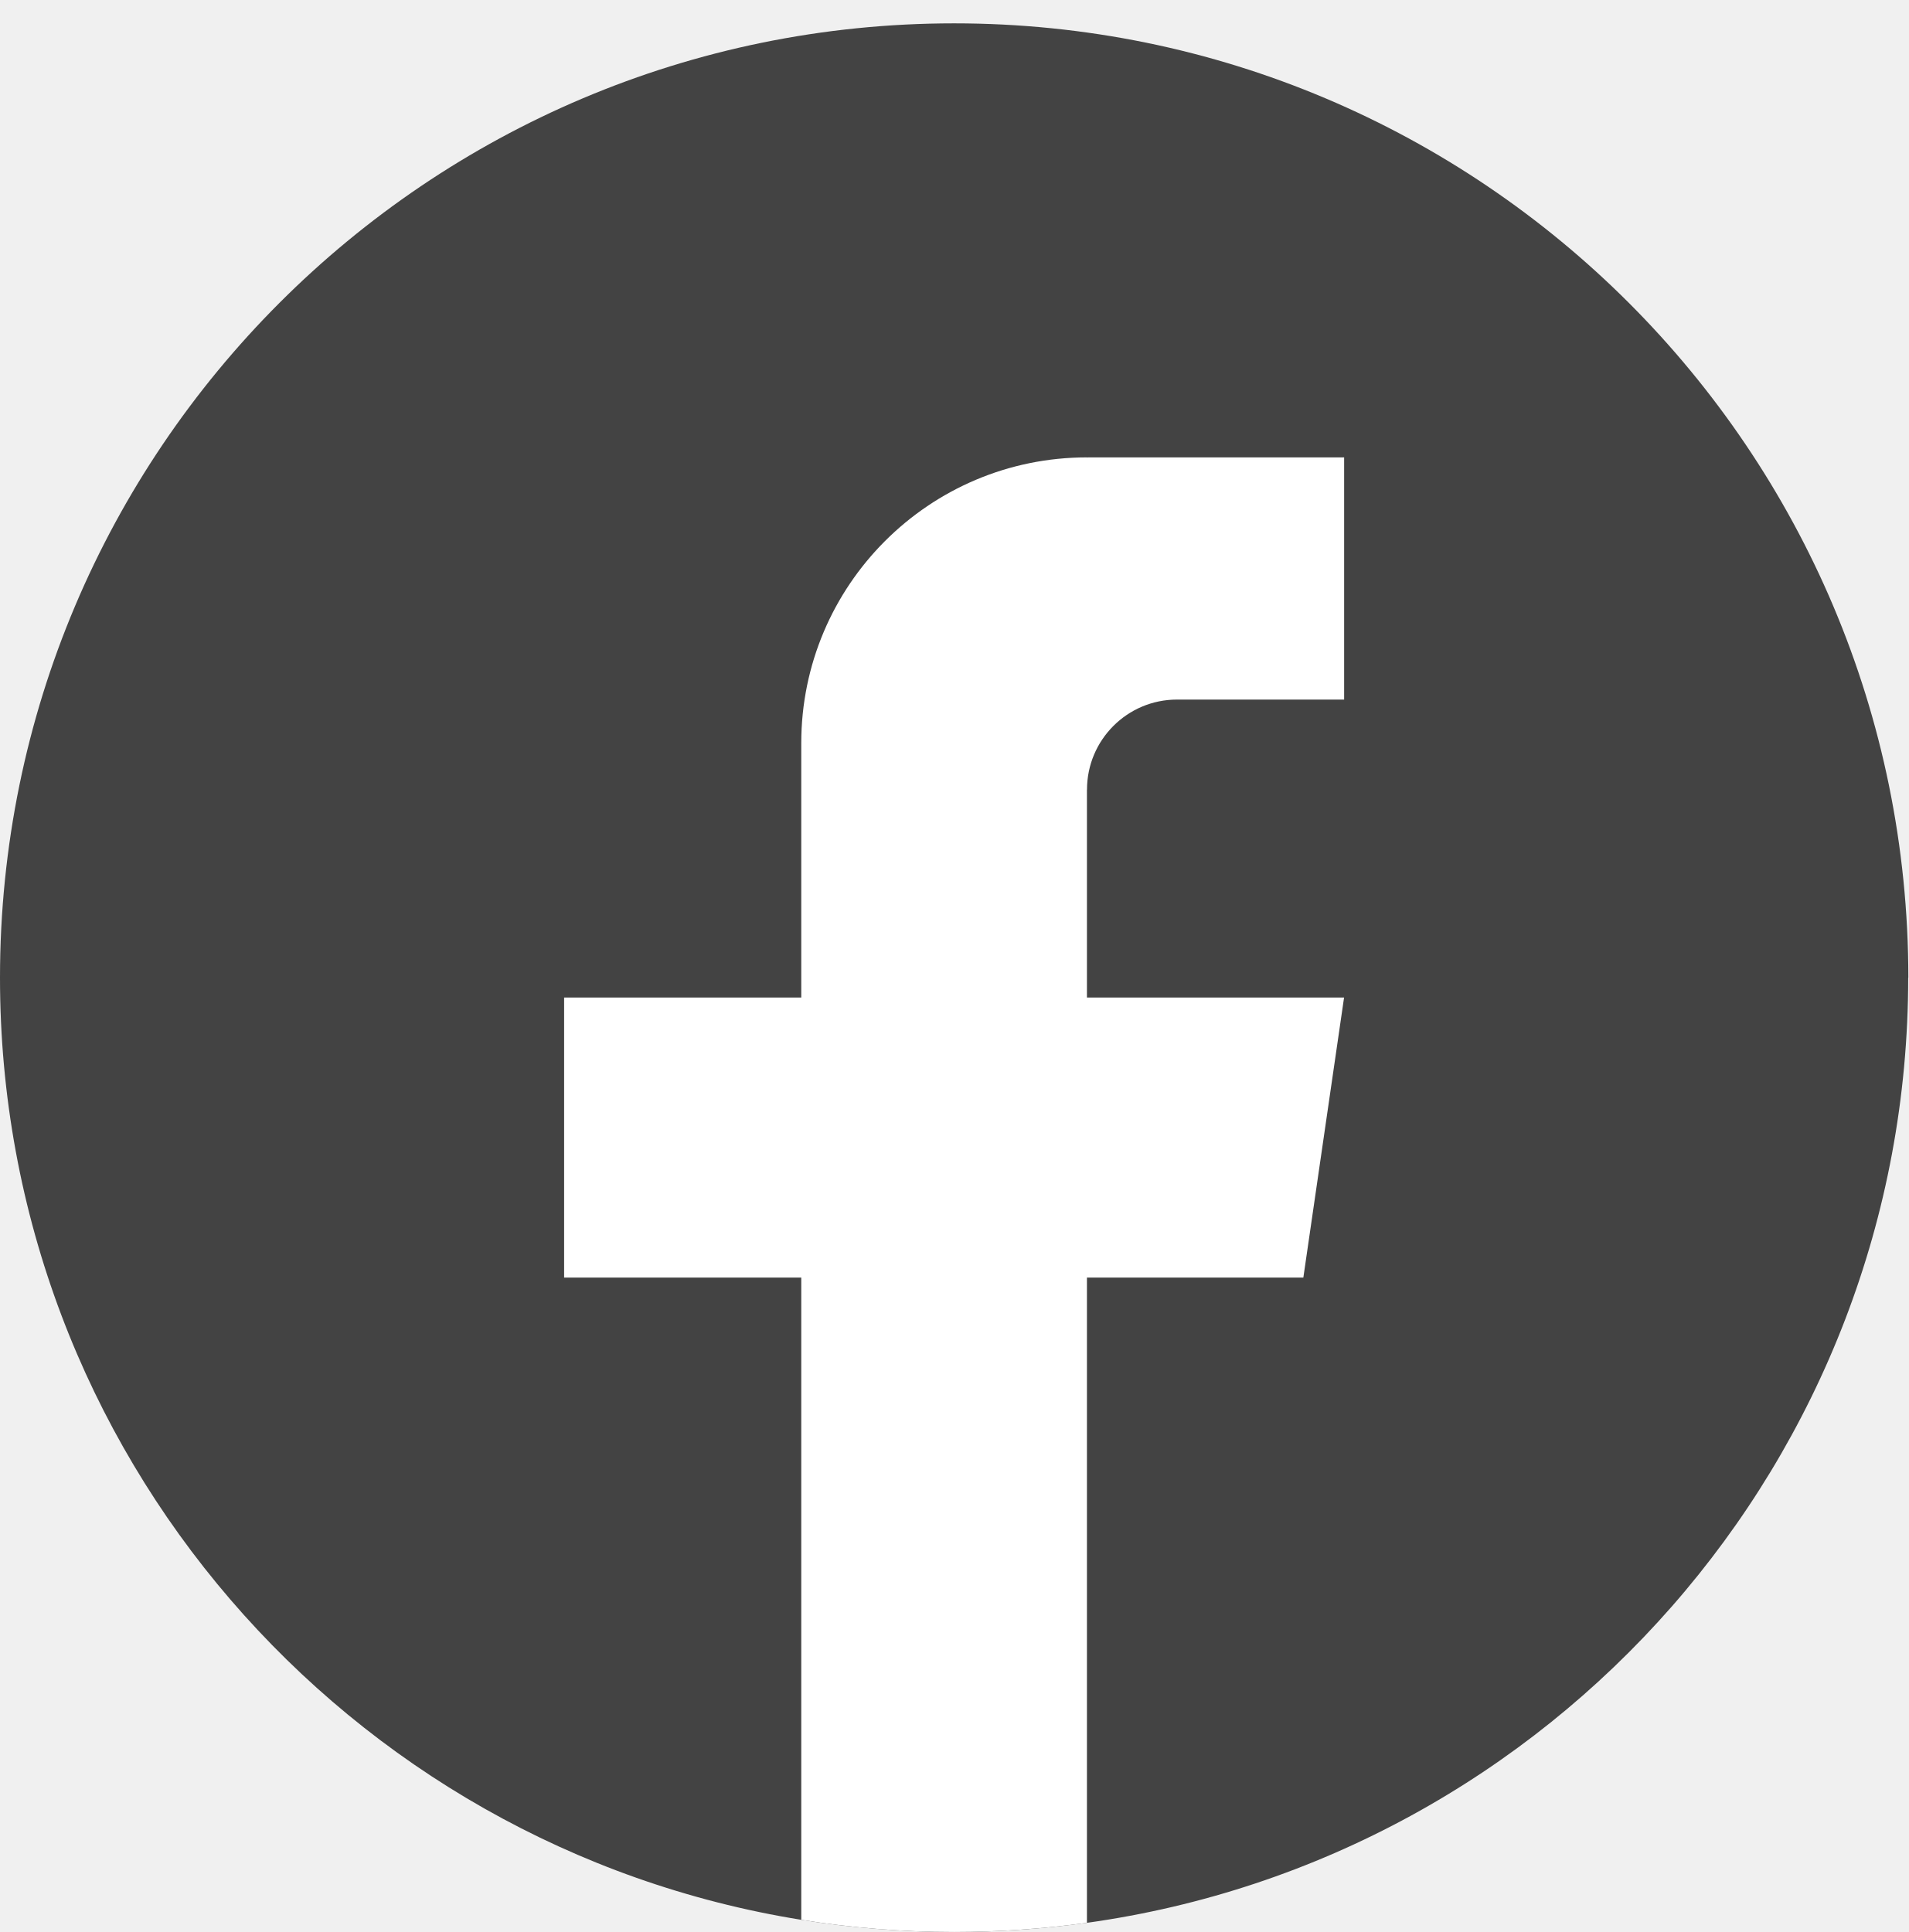
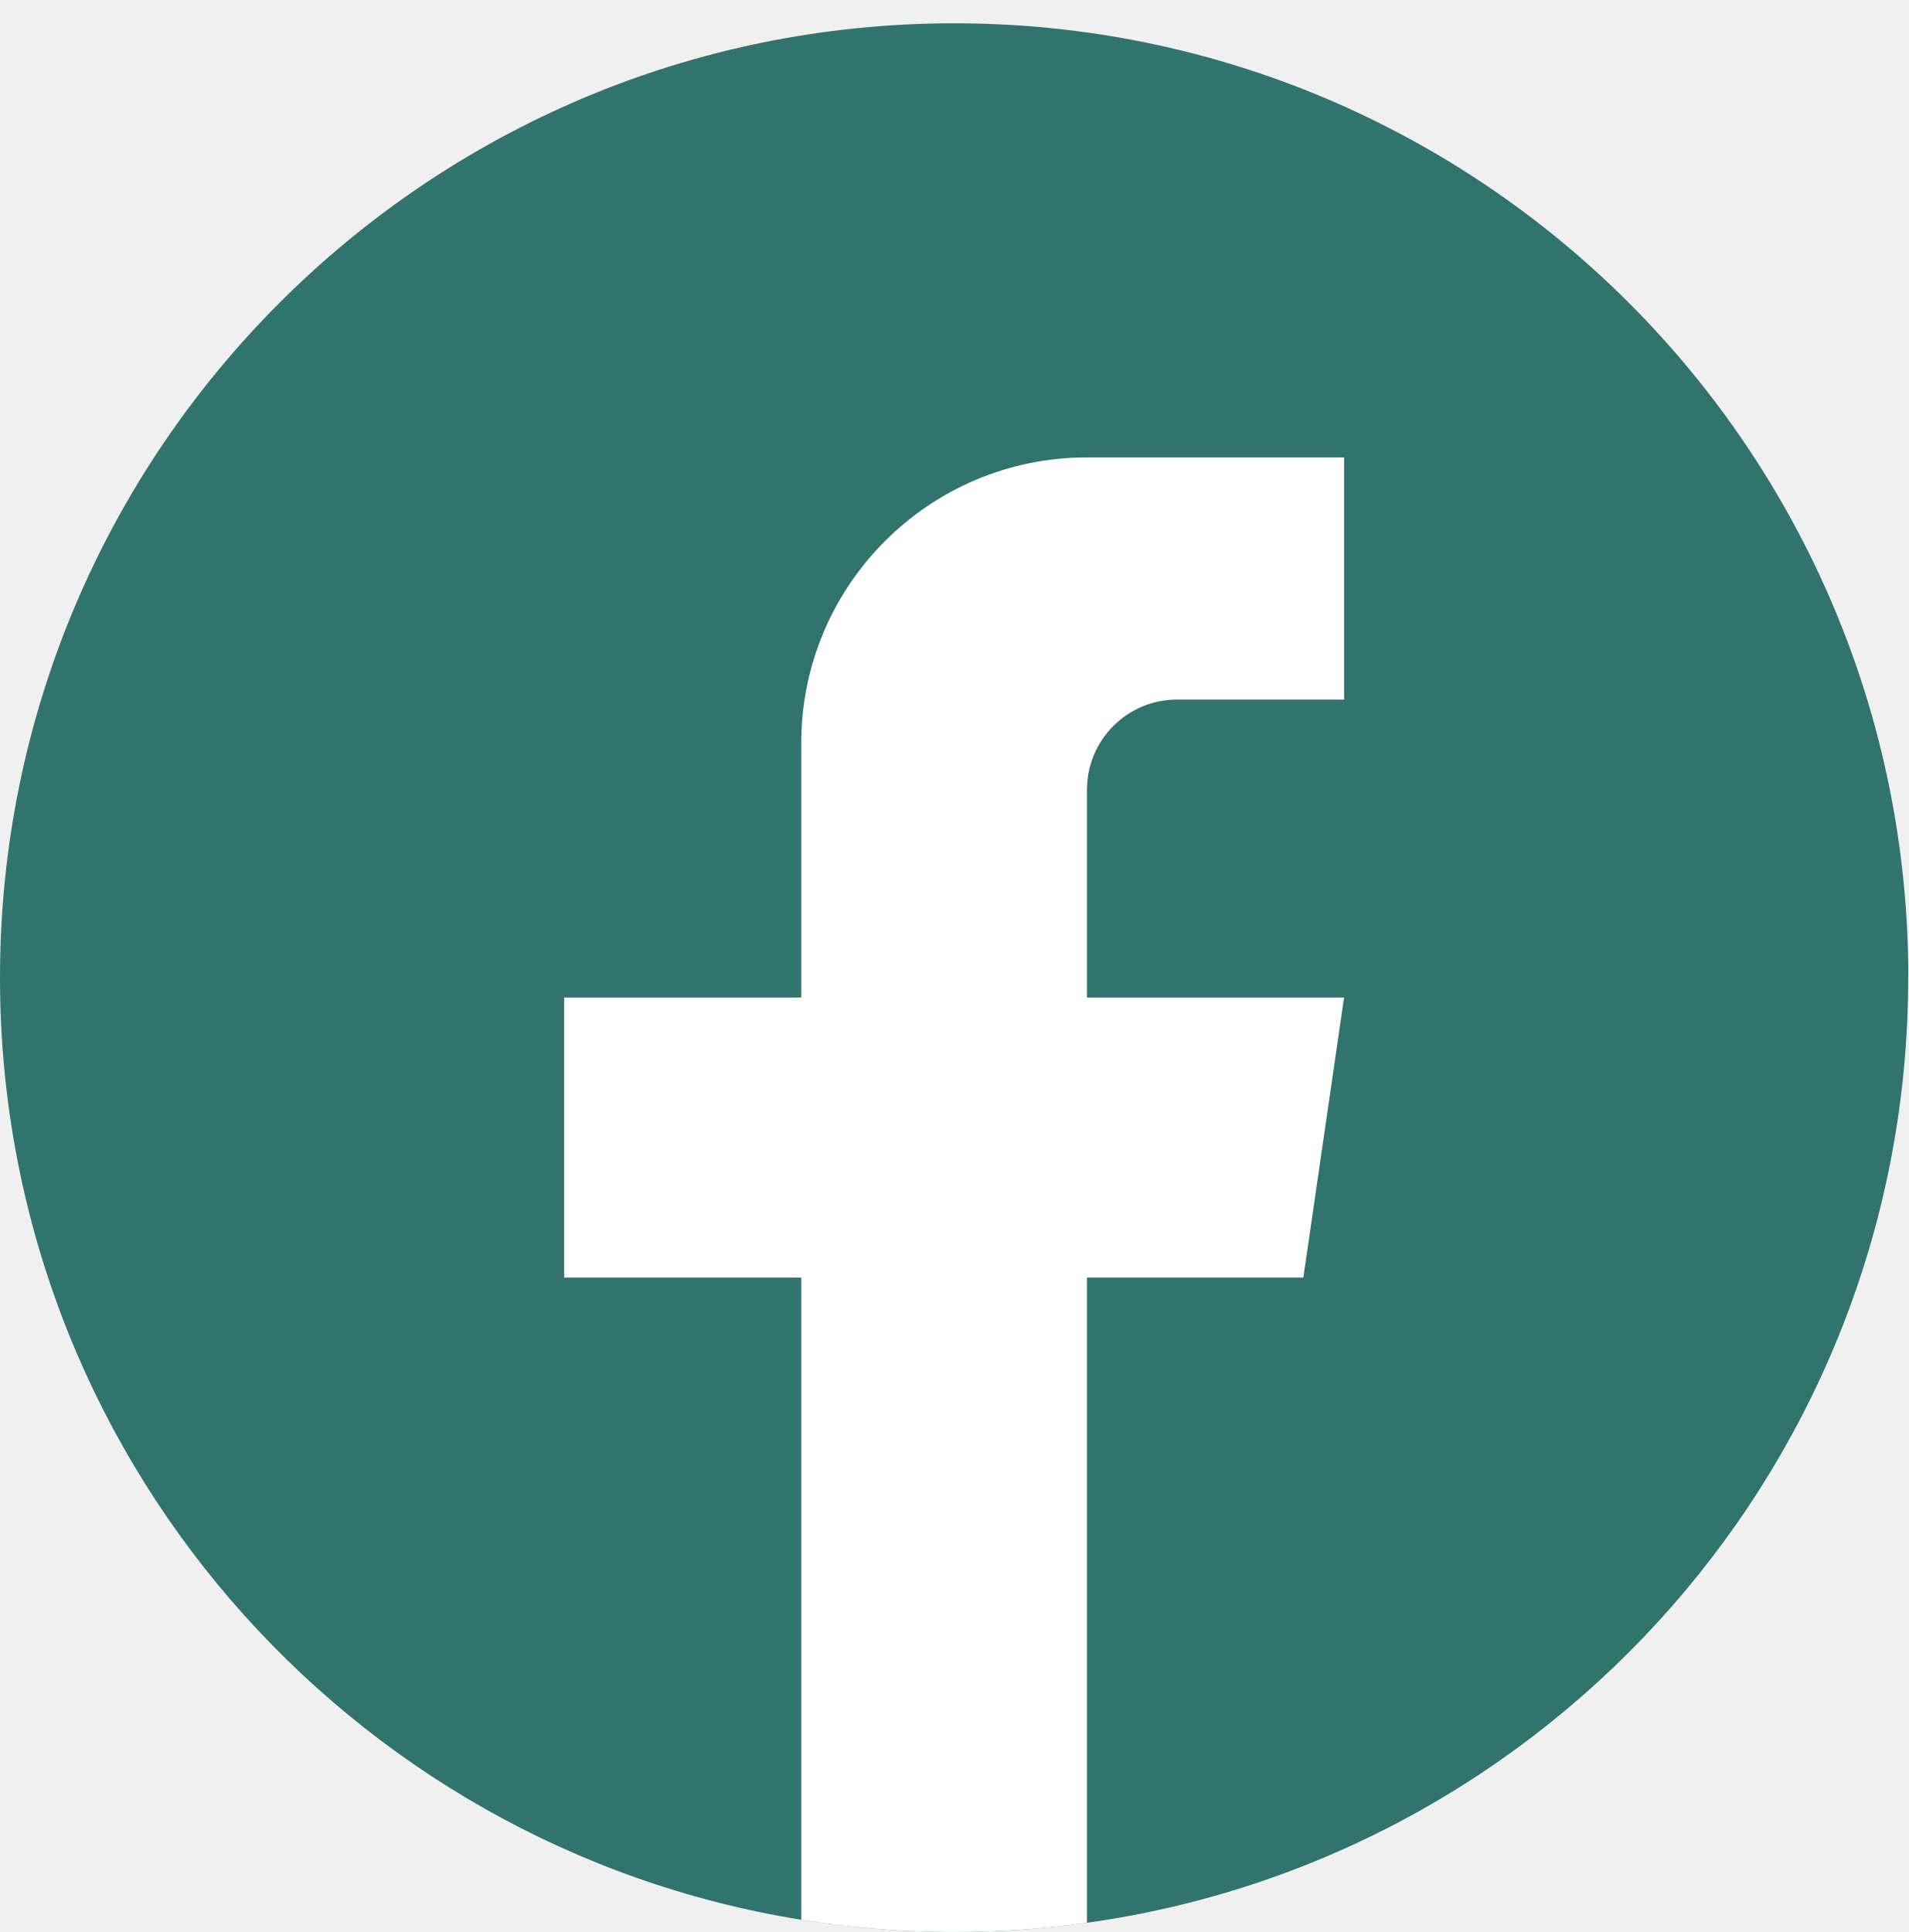
<svg xmlns="http://www.w3.org/2000/svg" width="80" height="81" viewBox="0 0 80 81" fill="none">
-   <path d="M79.994 40.99C79.994 61.198 65.02 77.904 45.566 80.615C43.747 80.868 41.886 80.999 39.997 80.999C37.817 80.999 35.675 80.826 33.59 80.489C14.546 77.422 0 60.904 0 40.99C0 18.893 17.909 0.979 40 0.979C62.091 0.979 80 18.893 80 40.99H79.994Z" fill="#434343" />
+   <path d="M79.994 40.988C79.994 61.196 65.02 77.902 45.566 80.613C43.747 80.865 41.886 80.997 39.997 80.997C37.817 80.997 35.675 80.823 33.59 80.487C14.546 77.42 0 60.902 0 40.988C0 18.891 17.909 0.977 40 0.977C62.091 0.977 80 18.891 80 40.988H79.994Z" fill="#31746D" />
  <path d="M45.566 33.106V41.823H56.345L54.638 53.564H45.566V80.615C43.747 80.867 41.886 80.999 39.997 80.999C37.816 80.999 35.675 80.825 33.59 80.489V53.564H23.649V41.823H33.59V31.158C33.59 24.542 38.952 19.176 45.569 19.176V19.181C45.588 19.181 45.605 19.176 45.625 19.176H56.348V29.33H49.341C47.259 29.33 45.569 31.021 45.569 33.104L45.566 33.106Z" fill="white" />
</svg>
